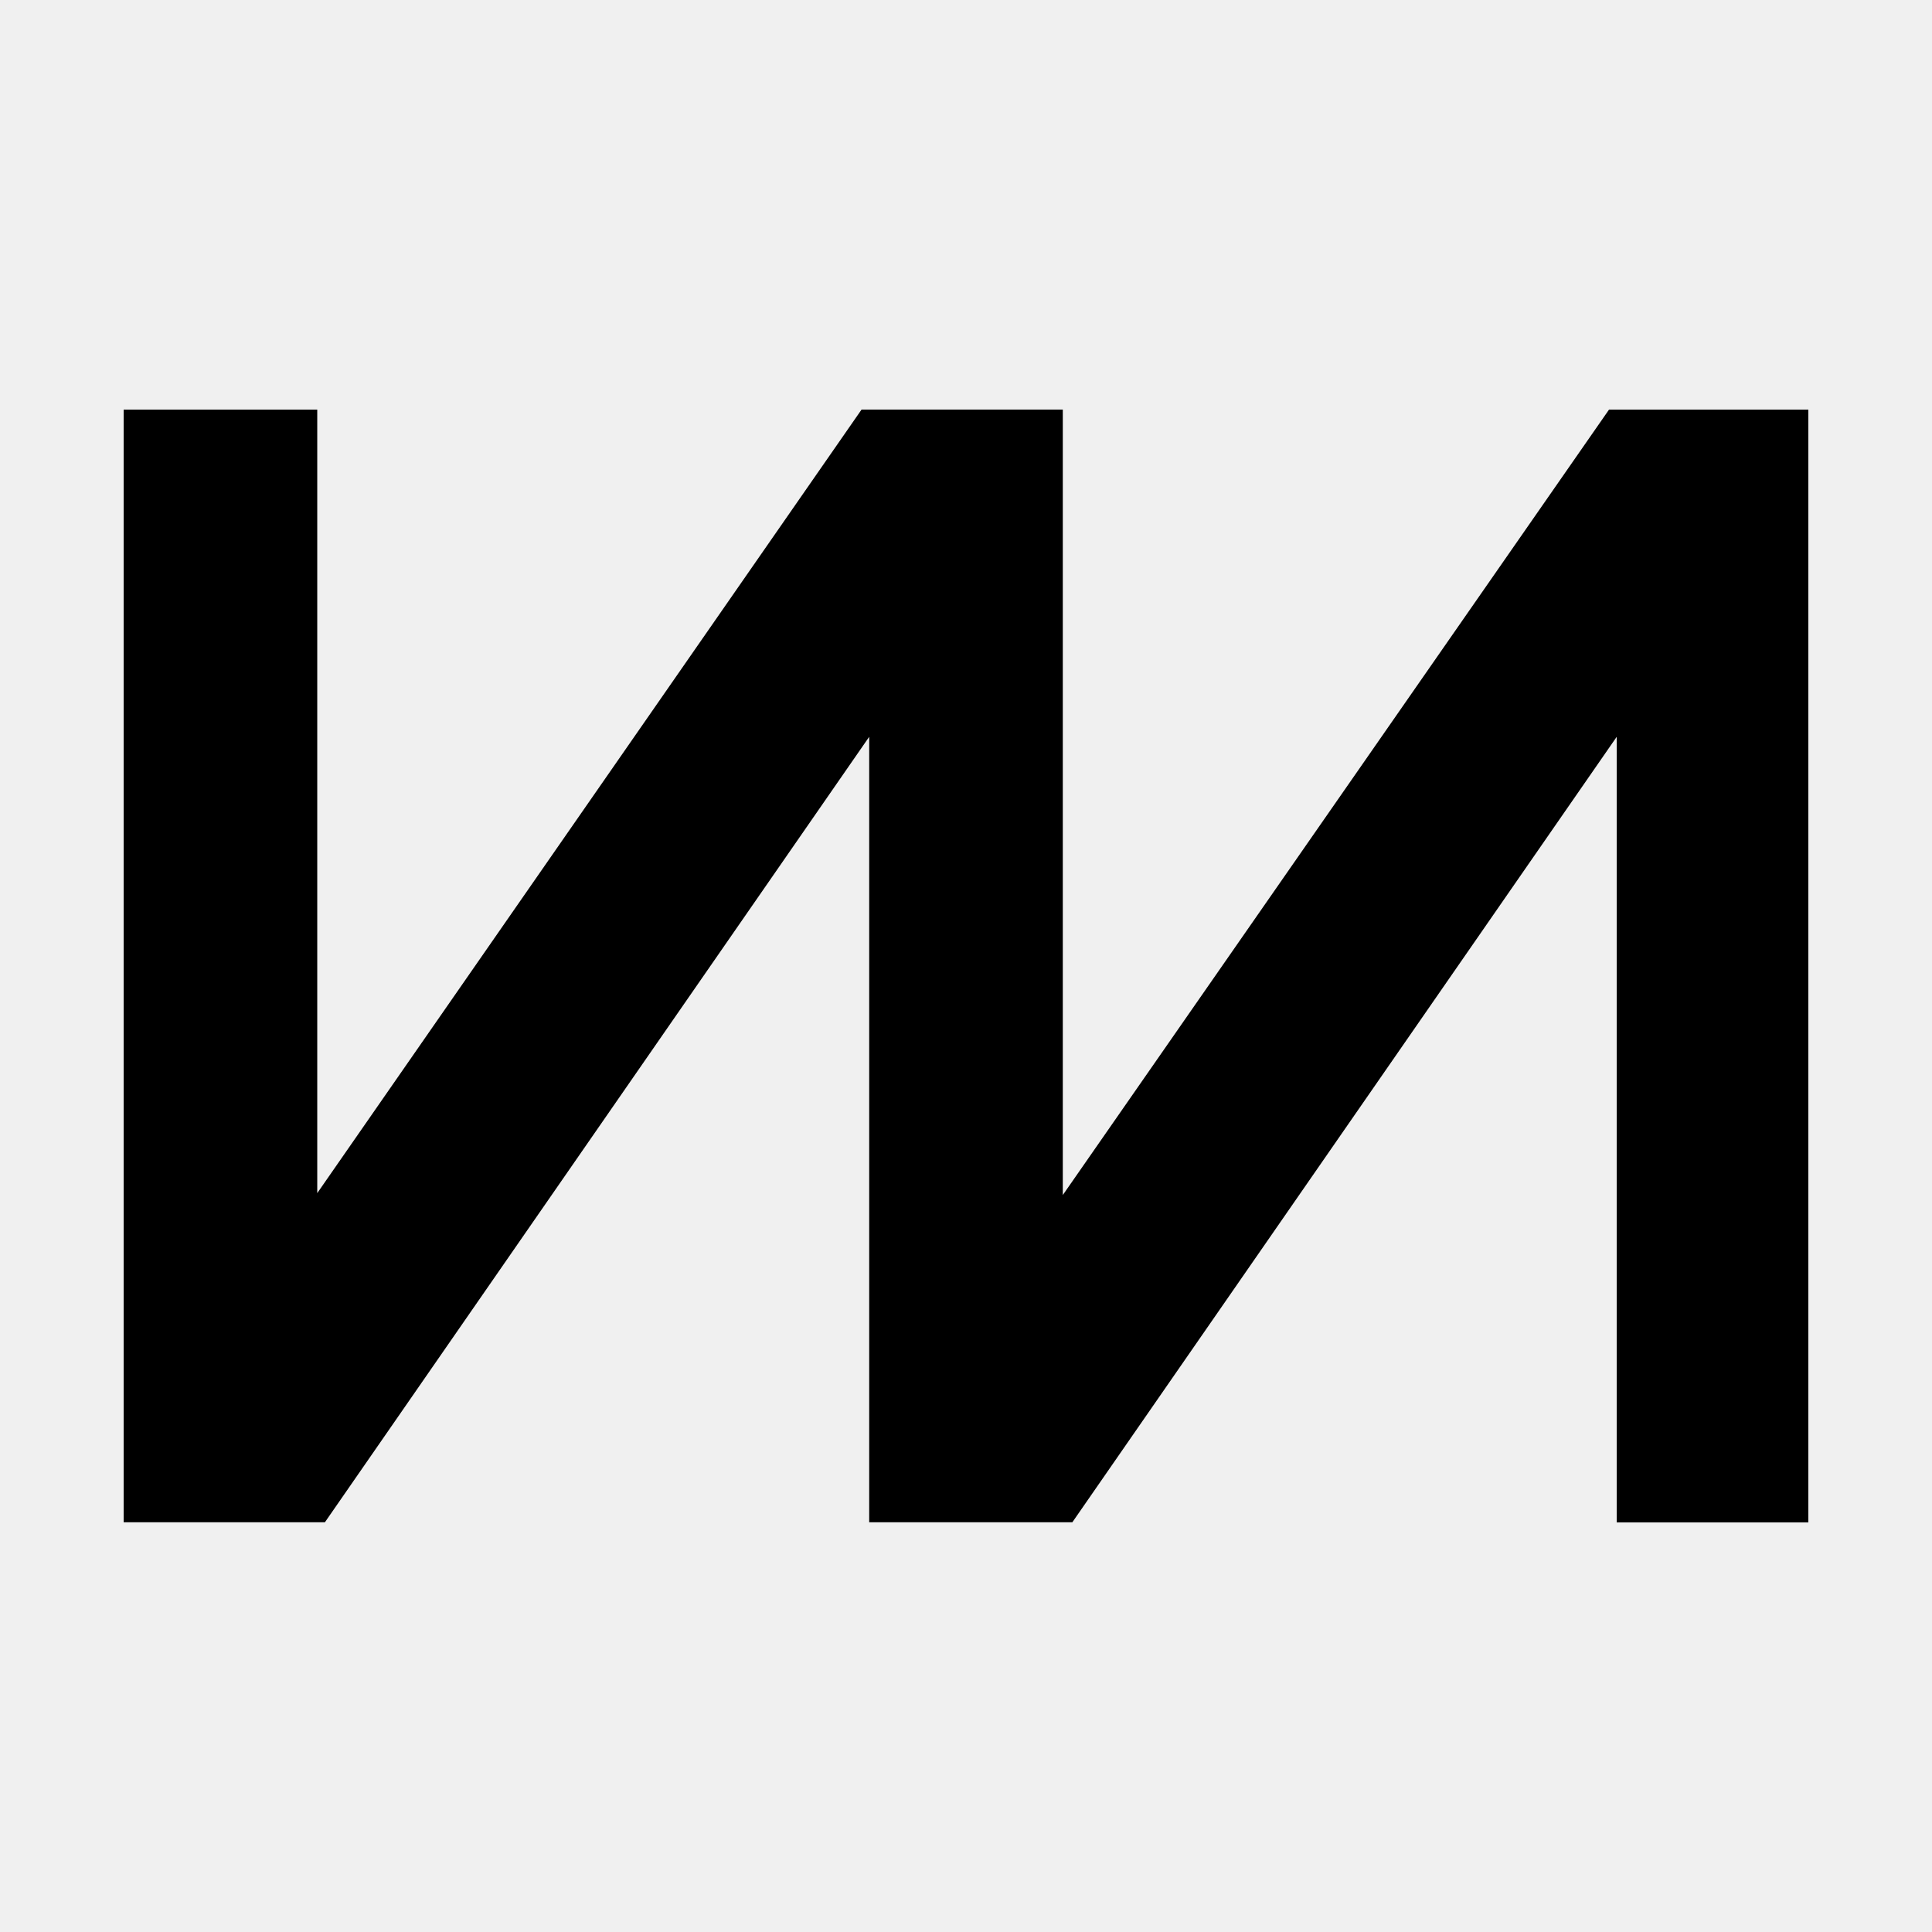
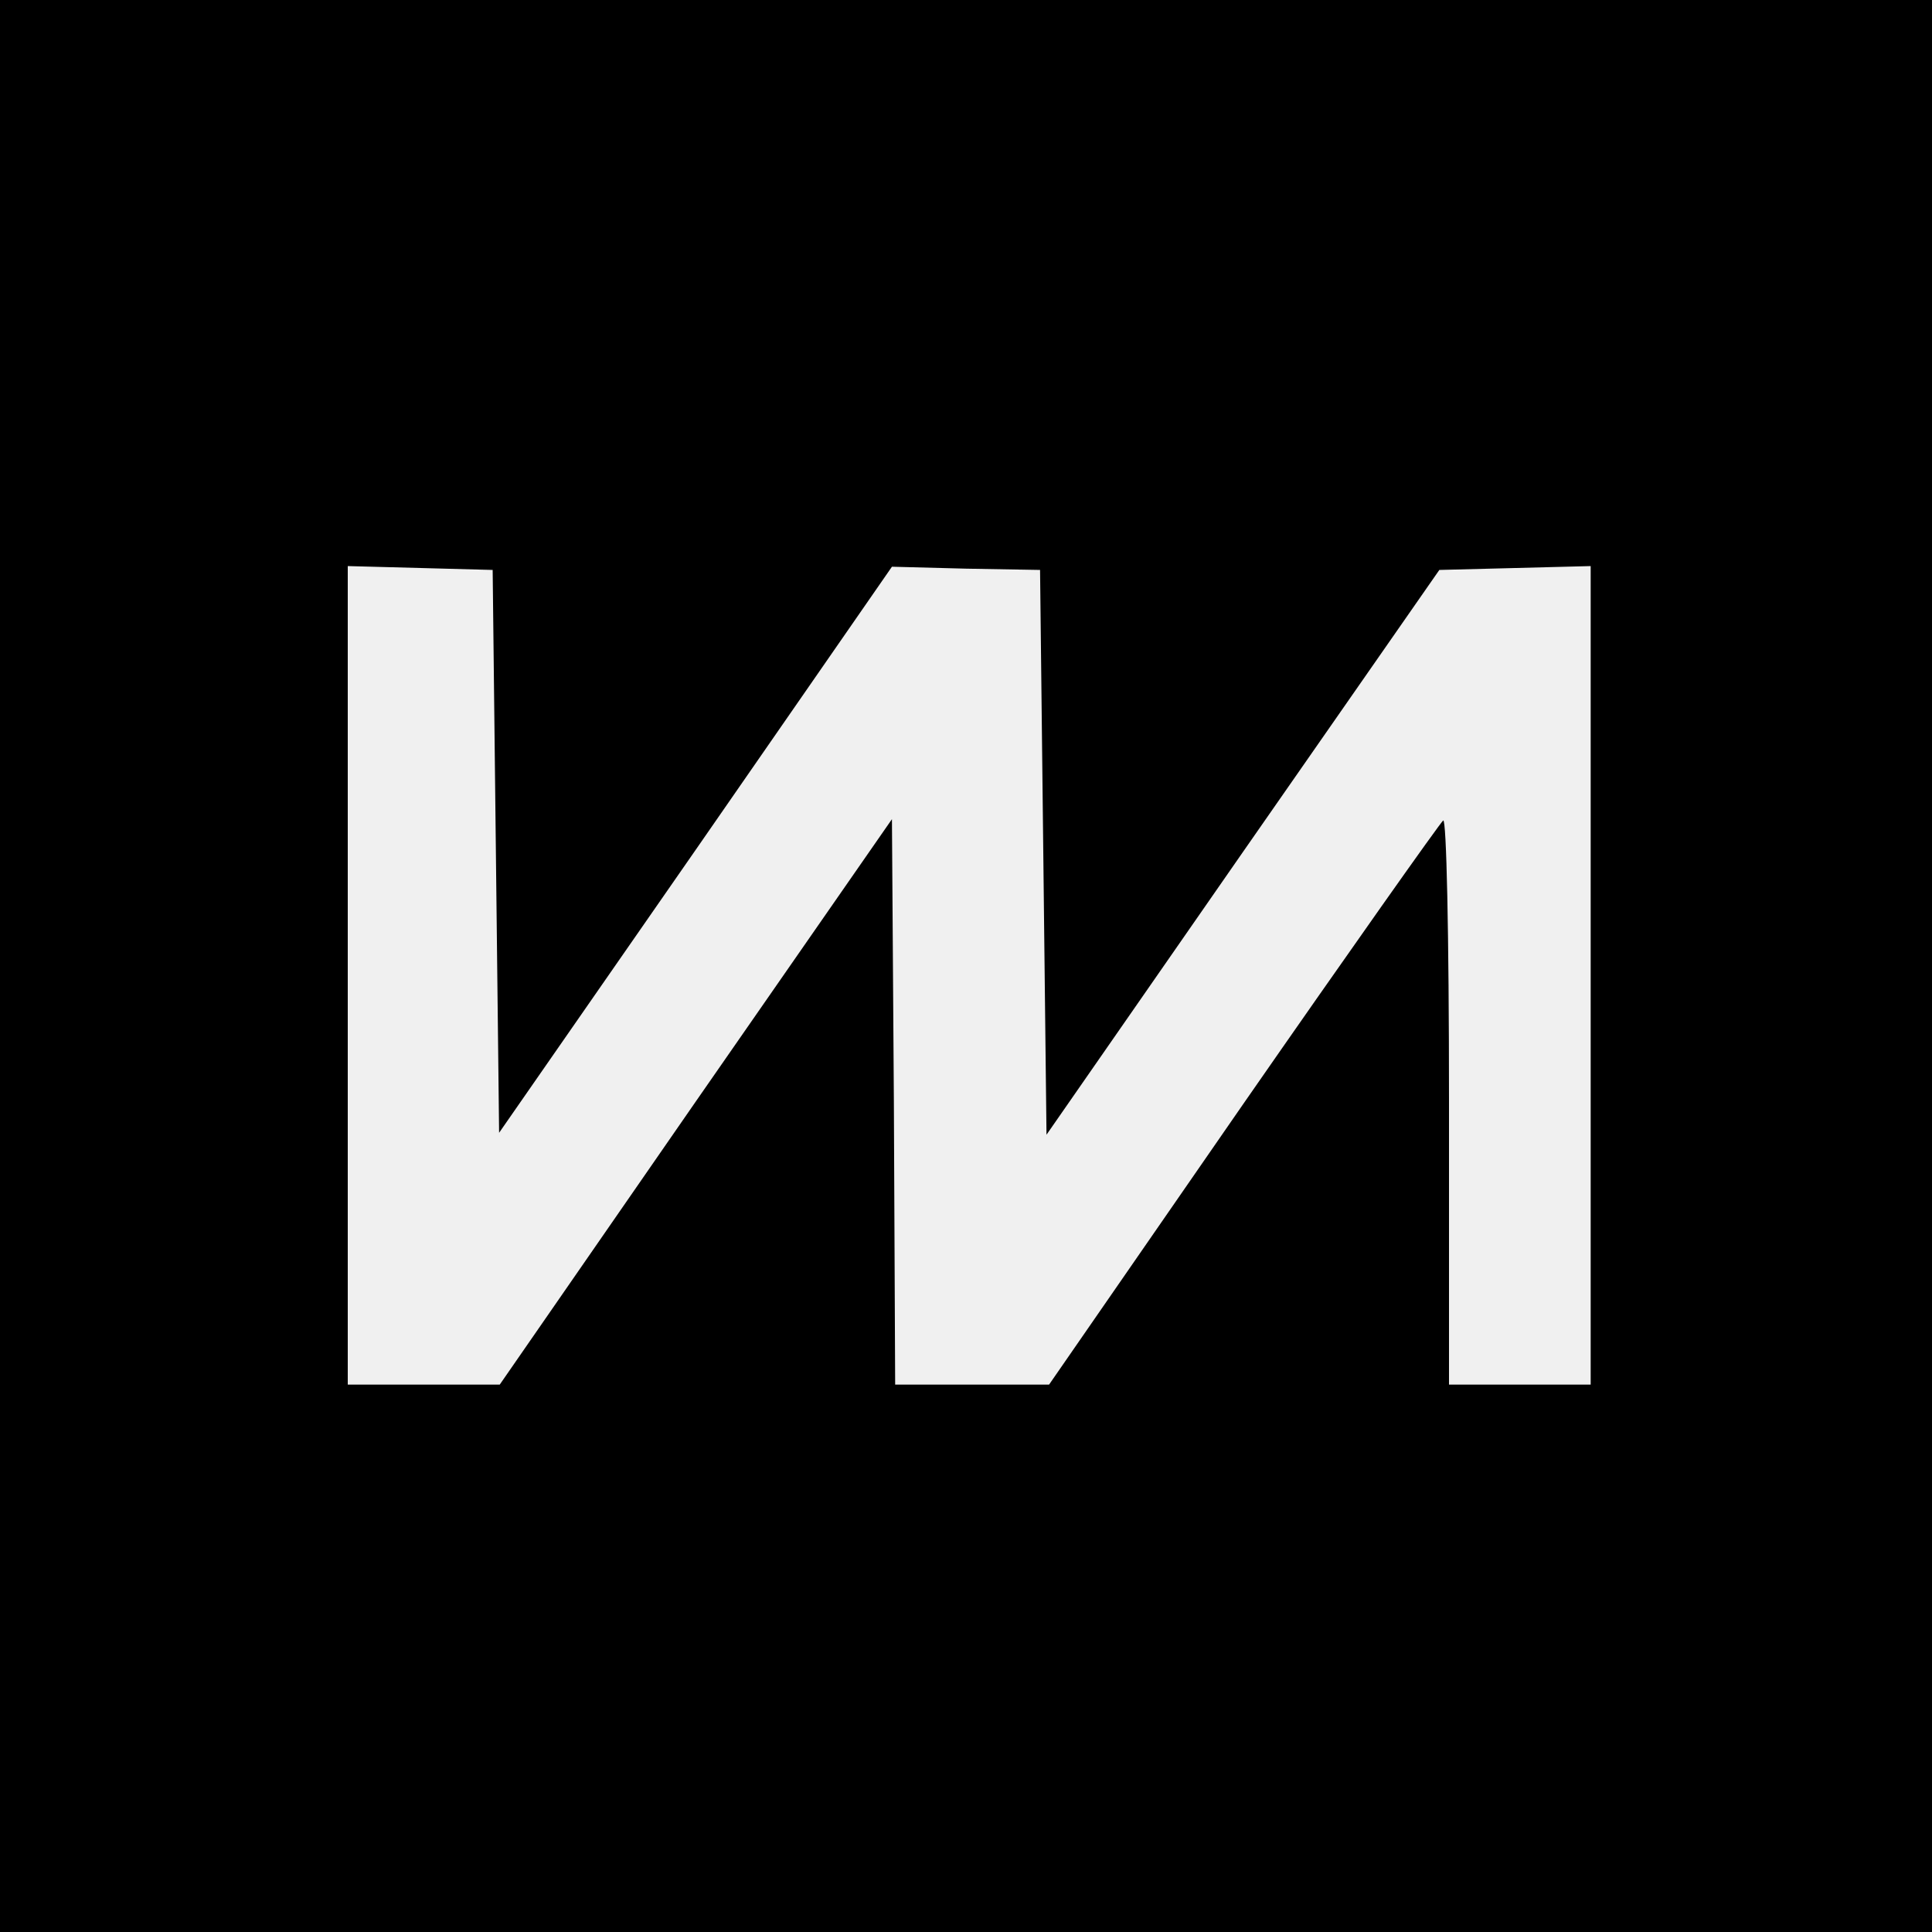
- <svg xmlns="http://www.w3.org/2000/svg" width="250" height="250" fill="none">
-   <g clip-path="url(#a)">
-     <path fill="#000" d="M112.474 196.982V95.343L42.042 196.982H16V53.009h25.052v101.383L111.484 53h26.042v101.638l70.677-101.629H234V197h-24.798V95.343l-70.441 101.639h-26.287Z" />
-   </g>
-   <defs>
-     <clipPath id="a">
-       <path fill="#fff" d="M0 0h250v250H0z" />
-     </clipPath>
-   </defs>
+ <svg xmlns="http://www.w3.org/2000/svg" width="400" height="400" version="1.0" viewBox="0 0 300 300">
+   <path d="M0 150v150h300V0H0v150zm77-17.8.5 43.7L108 132l30.5-44 11.5.3 11.5.2.5 43.8.5 43.9 30.5-43.9 30.5-43.8 11.8-.3 11.7-.3V215h-22v-44.1c0-26.3-.4-43.8-.9-43.5-.5.4-14.5 20.2-31.1 44.1L162.9 215H139l-.2-43.9-.3-43.9-30.5 43.9L77.6 215H54V87.9l11.3.3 11.2.3.5 43.7z" />
</svg>
